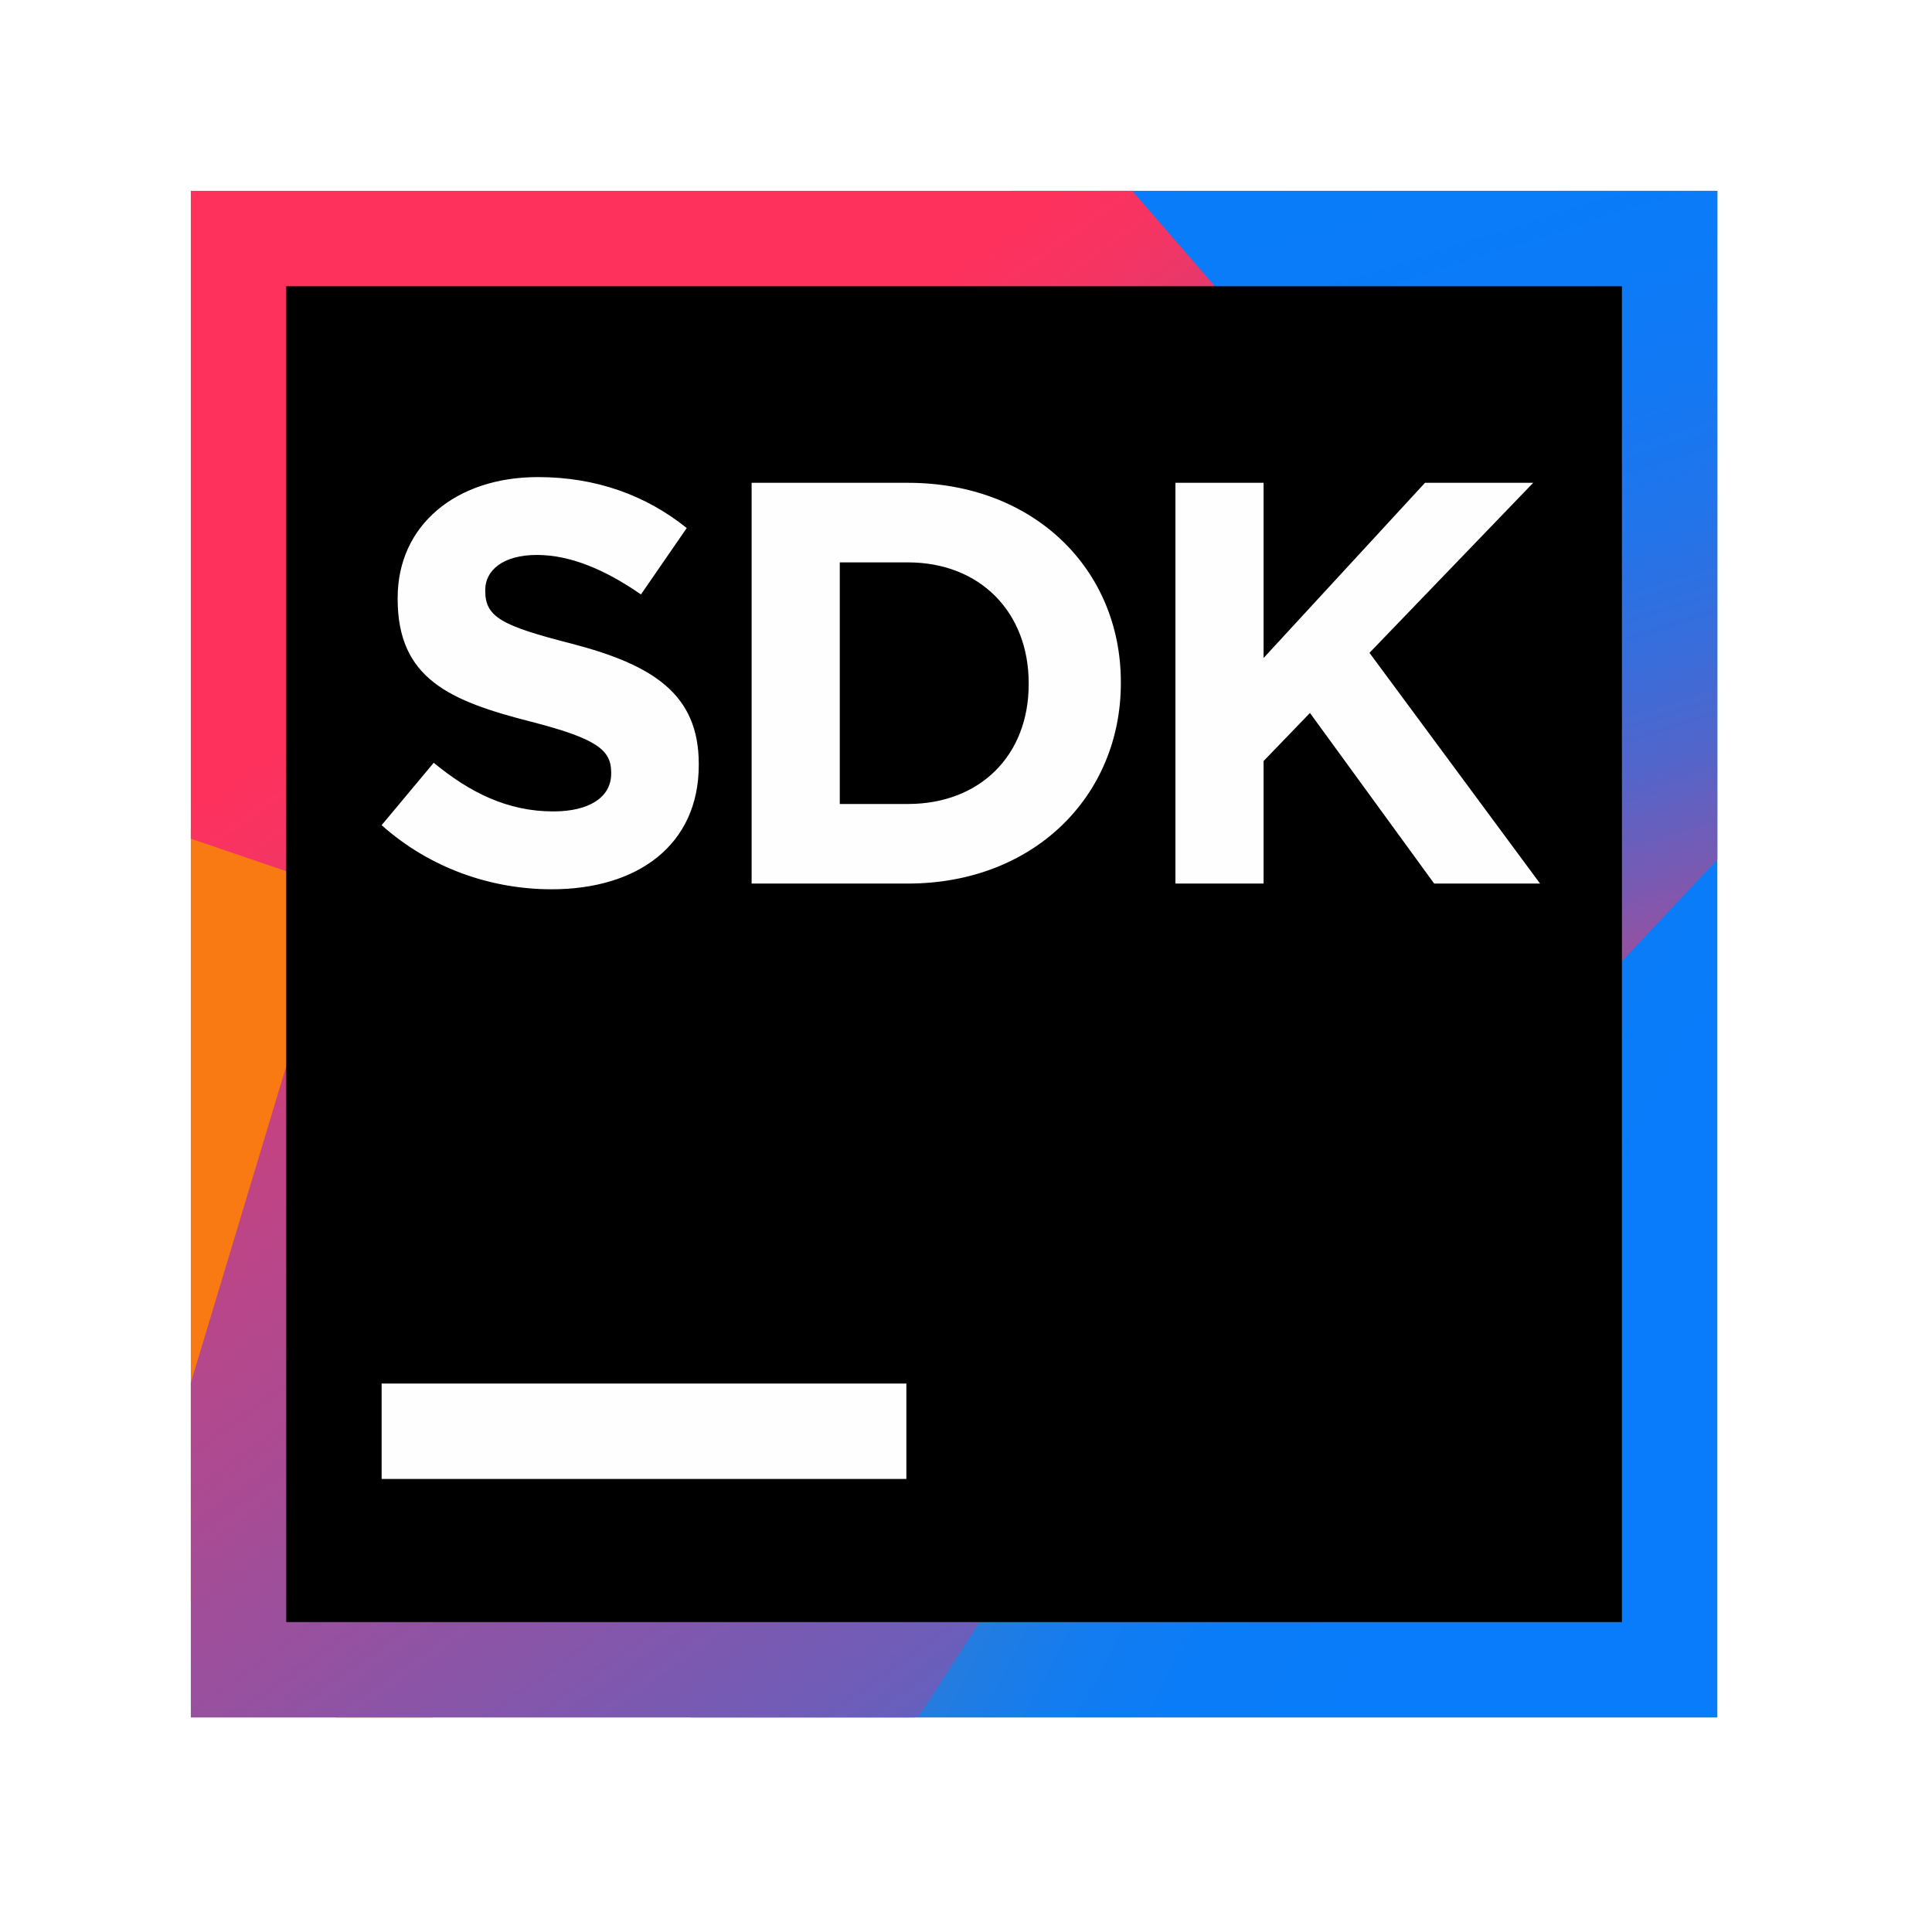
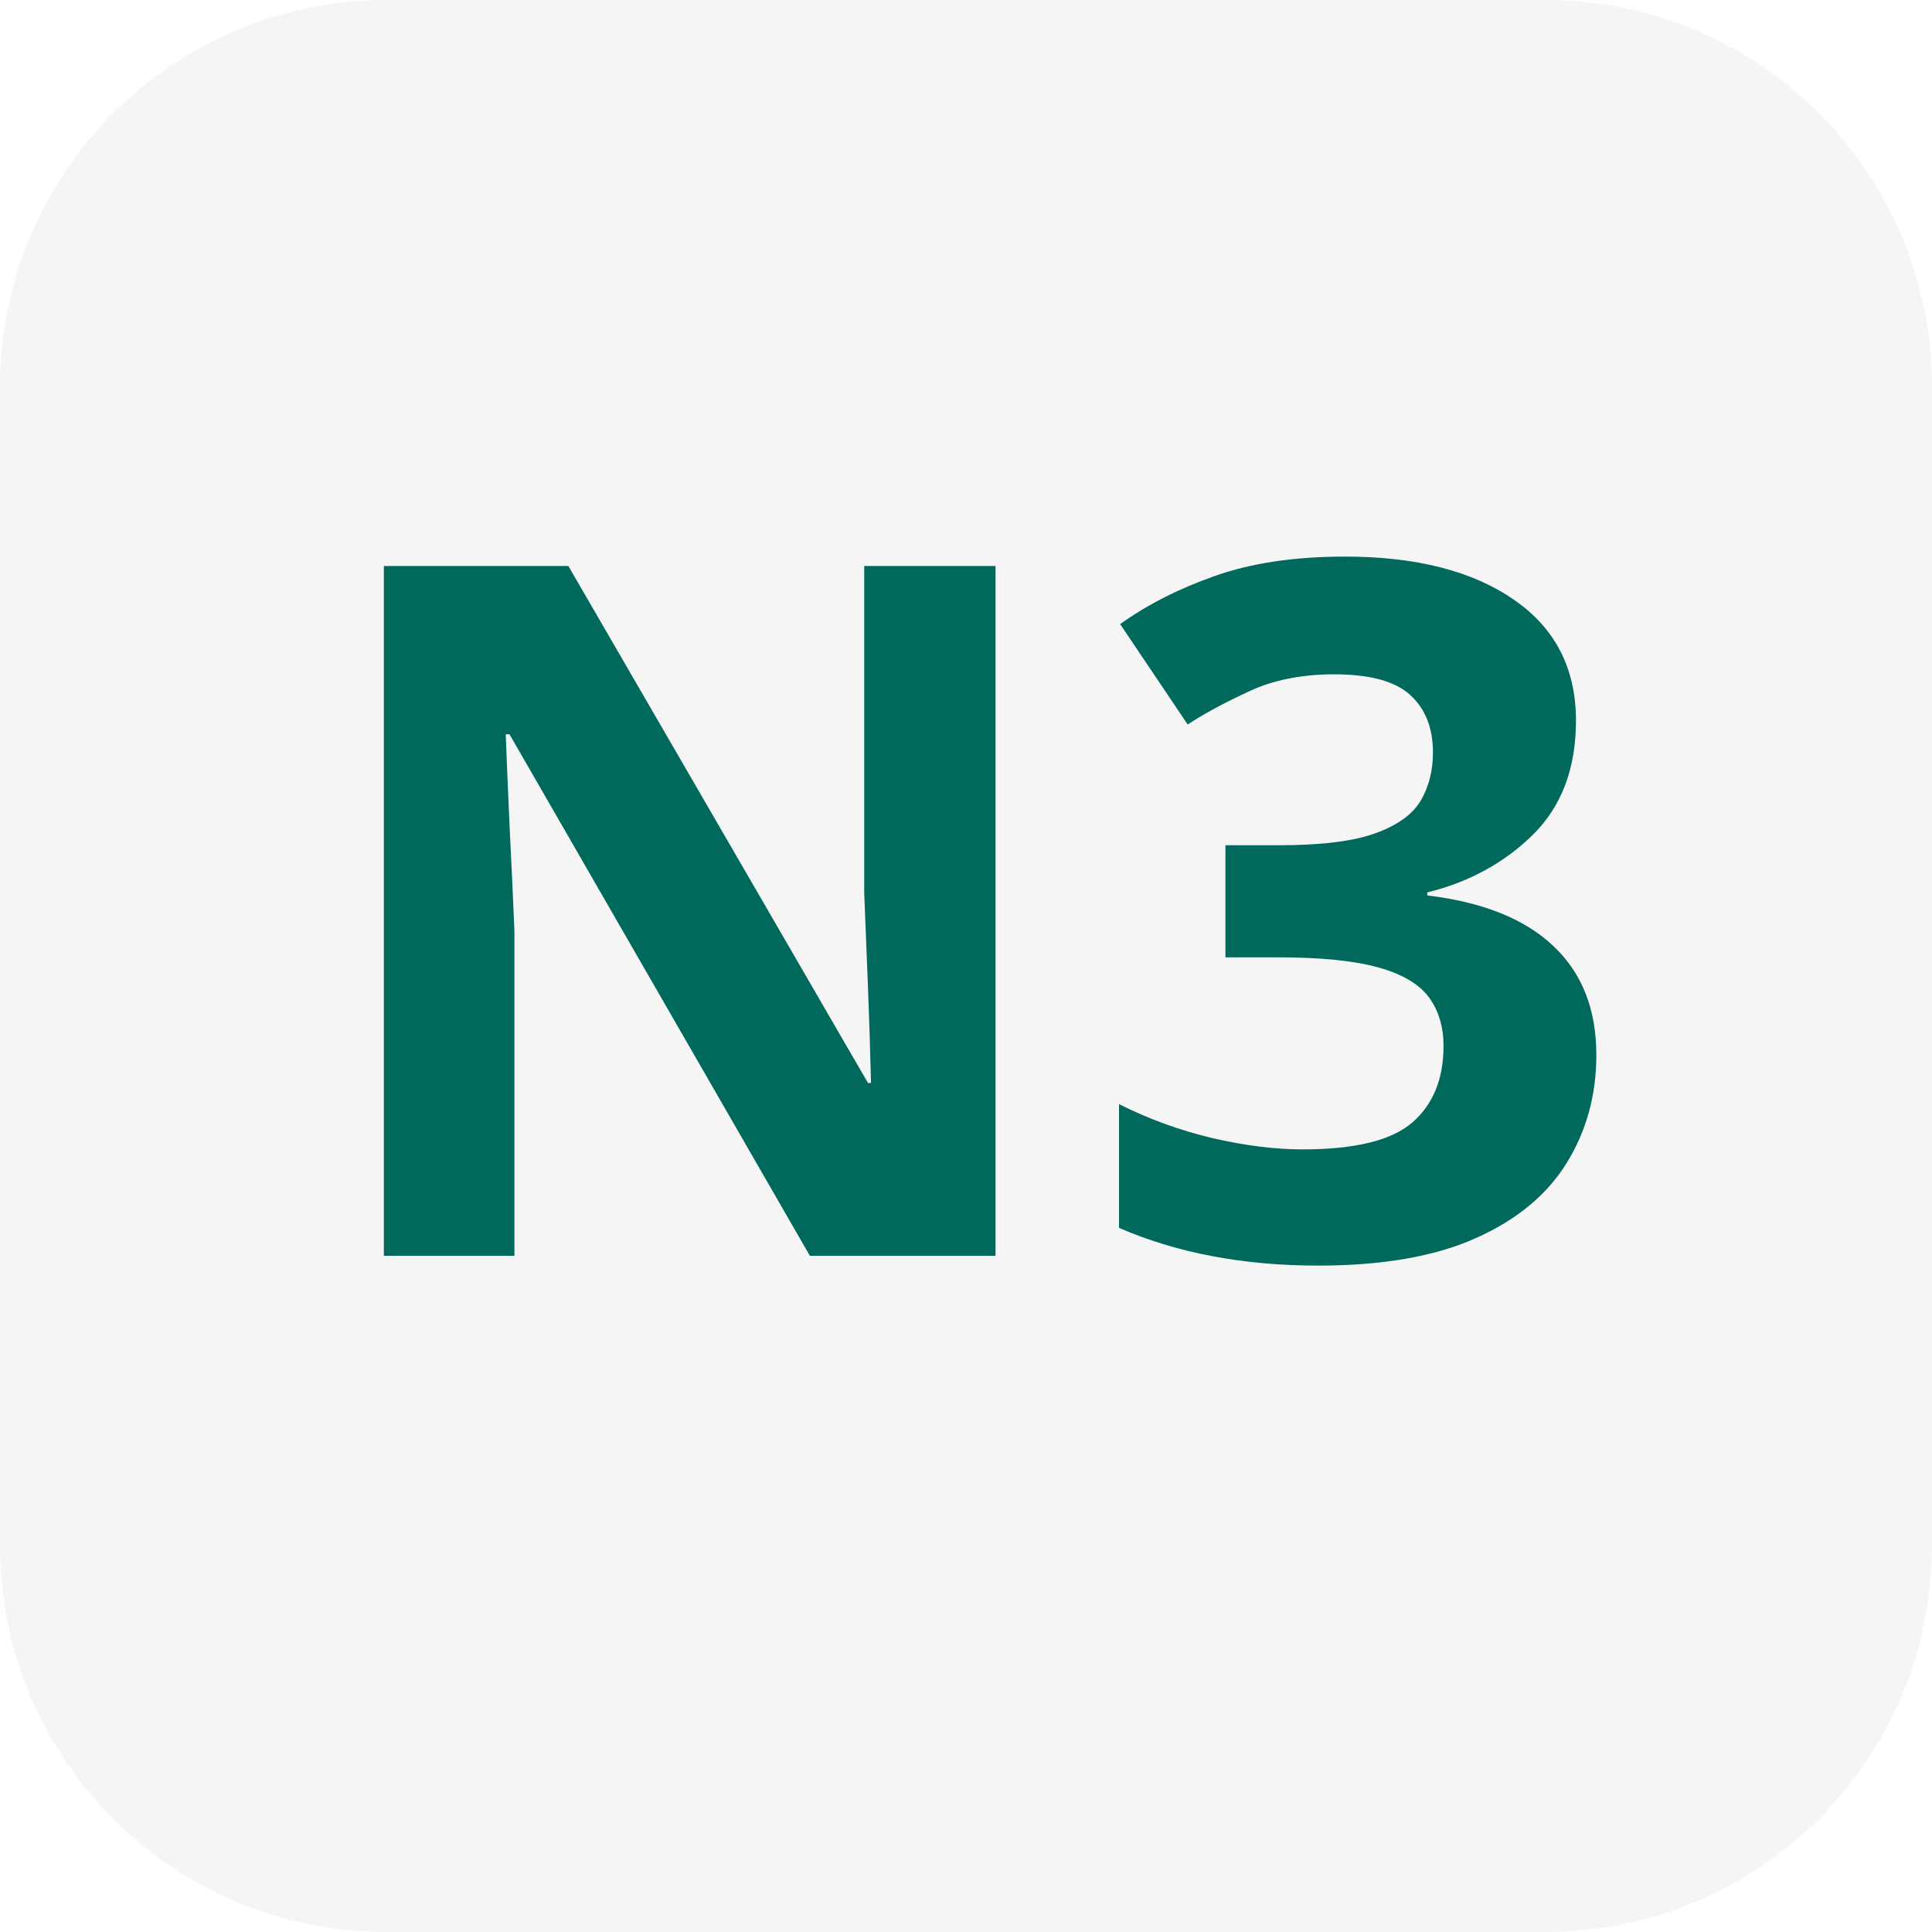
- <svg xmlns="http://www.w3.org/2000/svg" width="81" height="80" viewBox="0 0 81 80">
-   <defs>
-     <linearGradient id="pluginsdk_80-a" x1="-.031%" x2="100.053%" y1="49.963%" y2="49.963%">
-       <stop offset="25.81%" stop-color="#F97A12" />
-       <stop offset="45.91%" stop-color="#B07B58" />
-       <stop offset="72.41%" stop-color="#577BAE" />
-       <stop offset="91.05%" stop-color="#1E7CE5" />
-       <stop offset="100%" stop-color="#087CFA" />
-     </linearGradient>
-     <linearGradient id="pluginsdk_80-b" x1="27.55%" x2="82.223%" y1="34.514%" y2="77.605%">
-       <stop offset="0%" stop-color="#F97A12" />
-       <stop offset="7.18%" stop-color="#CB7A3E" />
-       <stop offset="15.41%" stop-color="#9E7B6A" />
-       <stop offset="24.2%" stop-color="#757B91" />
-       <stop offset="33.44%" stop-color="#537BB1" />
-       <stop offset="43.24%" stop-color="#387CCC" />
-       <stop offset="53.81%" stop-color="#237CE0" />
-       <stop offset="65.52%" stop-color="#147CEF" />
-       <stop offset="79.25%" stop-color="#0B7CF7" />
-       <stop offset="100%" stop-color="#087CFA" />
-     </linearGradient>
-     <linearGradient id="pluginsdk_80-c" x1="63.121%" x2="40.793%" y1="97.699%" y2="-6.587%">
-       <stop offset="0%" stop-color="#FE315D" />
-       <stop offset="7.84%" stop-color="#CB417E" />
-       <stop offset="16.01%" stop-color="#9E4E9B" />
-       <stop offset="24.74%" stop-color="#755BB4" />
-       <stop offset="33.92%" stop-color="#5365CA" />
-       <stop offset="43.65%" stop-color="#386DDB" />
-       <stop offset="54.14%" stop-color="#2374E9" />
-       <stop offset="65.76%" stop-color="#1478F3" />
-       <stop offset="79.4%" stop-color="#0B7BF8" />
-       <stop offset="100%" stop-color="#087CFA" />
-     </linearGradient>
-     <linearGradient id="pluginsdk_80-d" x1="25.331%" x2="93.854%" y1="24.119%" y2="132.621%">
-       <stop offset="0%" stop-color="#FE315D" />
-       <stop offset="4.023%" stop-color="#F63462" />
-       <stop offset="10.37%" stop-color="#DF3A71" />
-       <stop offset="16.67%" stop-color="#C24383" />
-       <stop offset="29.12%" stop-color="#AD4A91" />
-       <stop offset="54.98%" stop-color="#755BB4" />
-       <stop offset="91.75%" stop-color="#1D76ED" />
-       <stop offset="100%" stop-color="#087CFA" />
-     </linearGradient>
-   </defs>
-   <g fill="none" fill-rule="evenodd">
-     <g fill-rule="nonzero" transform="translate(8 8)">
-       <path fill="url(#pluginsdk_80-a)" d="M6.088,64 L2.66453526e-15,59.1 L0,26.792 L30,38.67 L10.14,64 L6.088,64 Z" />
-       <path fill="url(#pluginsdk_80-b)" d="M20.952,64 L52.274,31.916 L37.671,0.46 L38.058,1.33226763e-15 L64,0 L64,64 L20.952,64 Z" />
-       <path fill="url(#pluginsdk_80-c)" d="M34.412,0 L64,0 L64,28.037 L49.008,44 L34,0.447 L34.412,0 Z" />
-       <path fill="url(#pluginsdk_80-d)" d="M30.336,64 L0,64 L0,49.971 L6.234,29.283 L0,27.16 L0,0 L39.47,0 L58,21.384 L30.538,63.926 L30.336,64 Z" />
-     </g>
-     <g fill-rule="nonzero" transform="translate(12 12)">
-       <rect width="56" height="56" fill="#000" />
-       <rect width="22" height="4" x="4" y="46" fill="#FFFEFE" />
-       <path fill="#FFFEFE" d="M11.128,25.28 C8.584,25.28 6.016,24.392 4,22.592 L6.184,19.976 C7.696,21.224 9.28,22.016 11.2,22.016 C12.712,22.016 13.624,21.416 13.624,20.432 L13.624,20.384 C13.624,19.448 13.048,18.968 10.24,18.248 C6.856,17.384 4.672,16.448 4.672,13.112 L4.672,13.064 C4.672,10.016 7.12,8 10.552,8 C13,8 15.088,8.768 16.792,10.136 L14.872,12.92 C13.384,11.888 11.92,11.264 10.504,11.264 C9.088,11.264 8.344,11.912 8.344,12.728 L8.344,12.776 C8.344,13.88 9.064,14.24 11.968,14.984 C15.376,15.872 17.296,17.096 17.296,20.024 L17.296,20.072 C17.296,23.408 14.752,25.28 11.128,25.28 Z M19.512,25.04 L19.512,8.24 L26.064,8.24 C31.344,8.24 34.992,11.864 34.992,16.592 L34.992,16.64 C34.992,21.368 31.344,25.04 26.064,25.04 L19.512,25.04 Z M26.064,11.576 L23.208,11.576 L23.208,21.704 L26.064,21.704 C29.088,21.704 31.128,19.664 31.128,16.688 L31.128,16.64 C31.128,13.664 29.088,11.576 26.064,11.576 Z M37.28,25.04 L37.28,8.24 L40.976,8.24 L40.976,15.584 L47.744,8.24 L52.28,8.24 L45.416,15.368 L52.568,25.04 L48.128,25.04 L42.92,17.888 L40.976,19.904 L40.976,25.04 L37.28,25.04 Z" />
-     </g>
-   </g>
+ <svg xmlns="http://www.w3.org/2000/svg" width="80" height="80" viewBox="0 0 80 80">
+   <rect width="80" height="80" rx="16" fill="#f5f5f5" />
+   <text x="40" y="52" text-anchor="middle" font-size="40" font-family="sans-serif" font-weight="bold" fill="#00695C">N3</text>
</svg>
